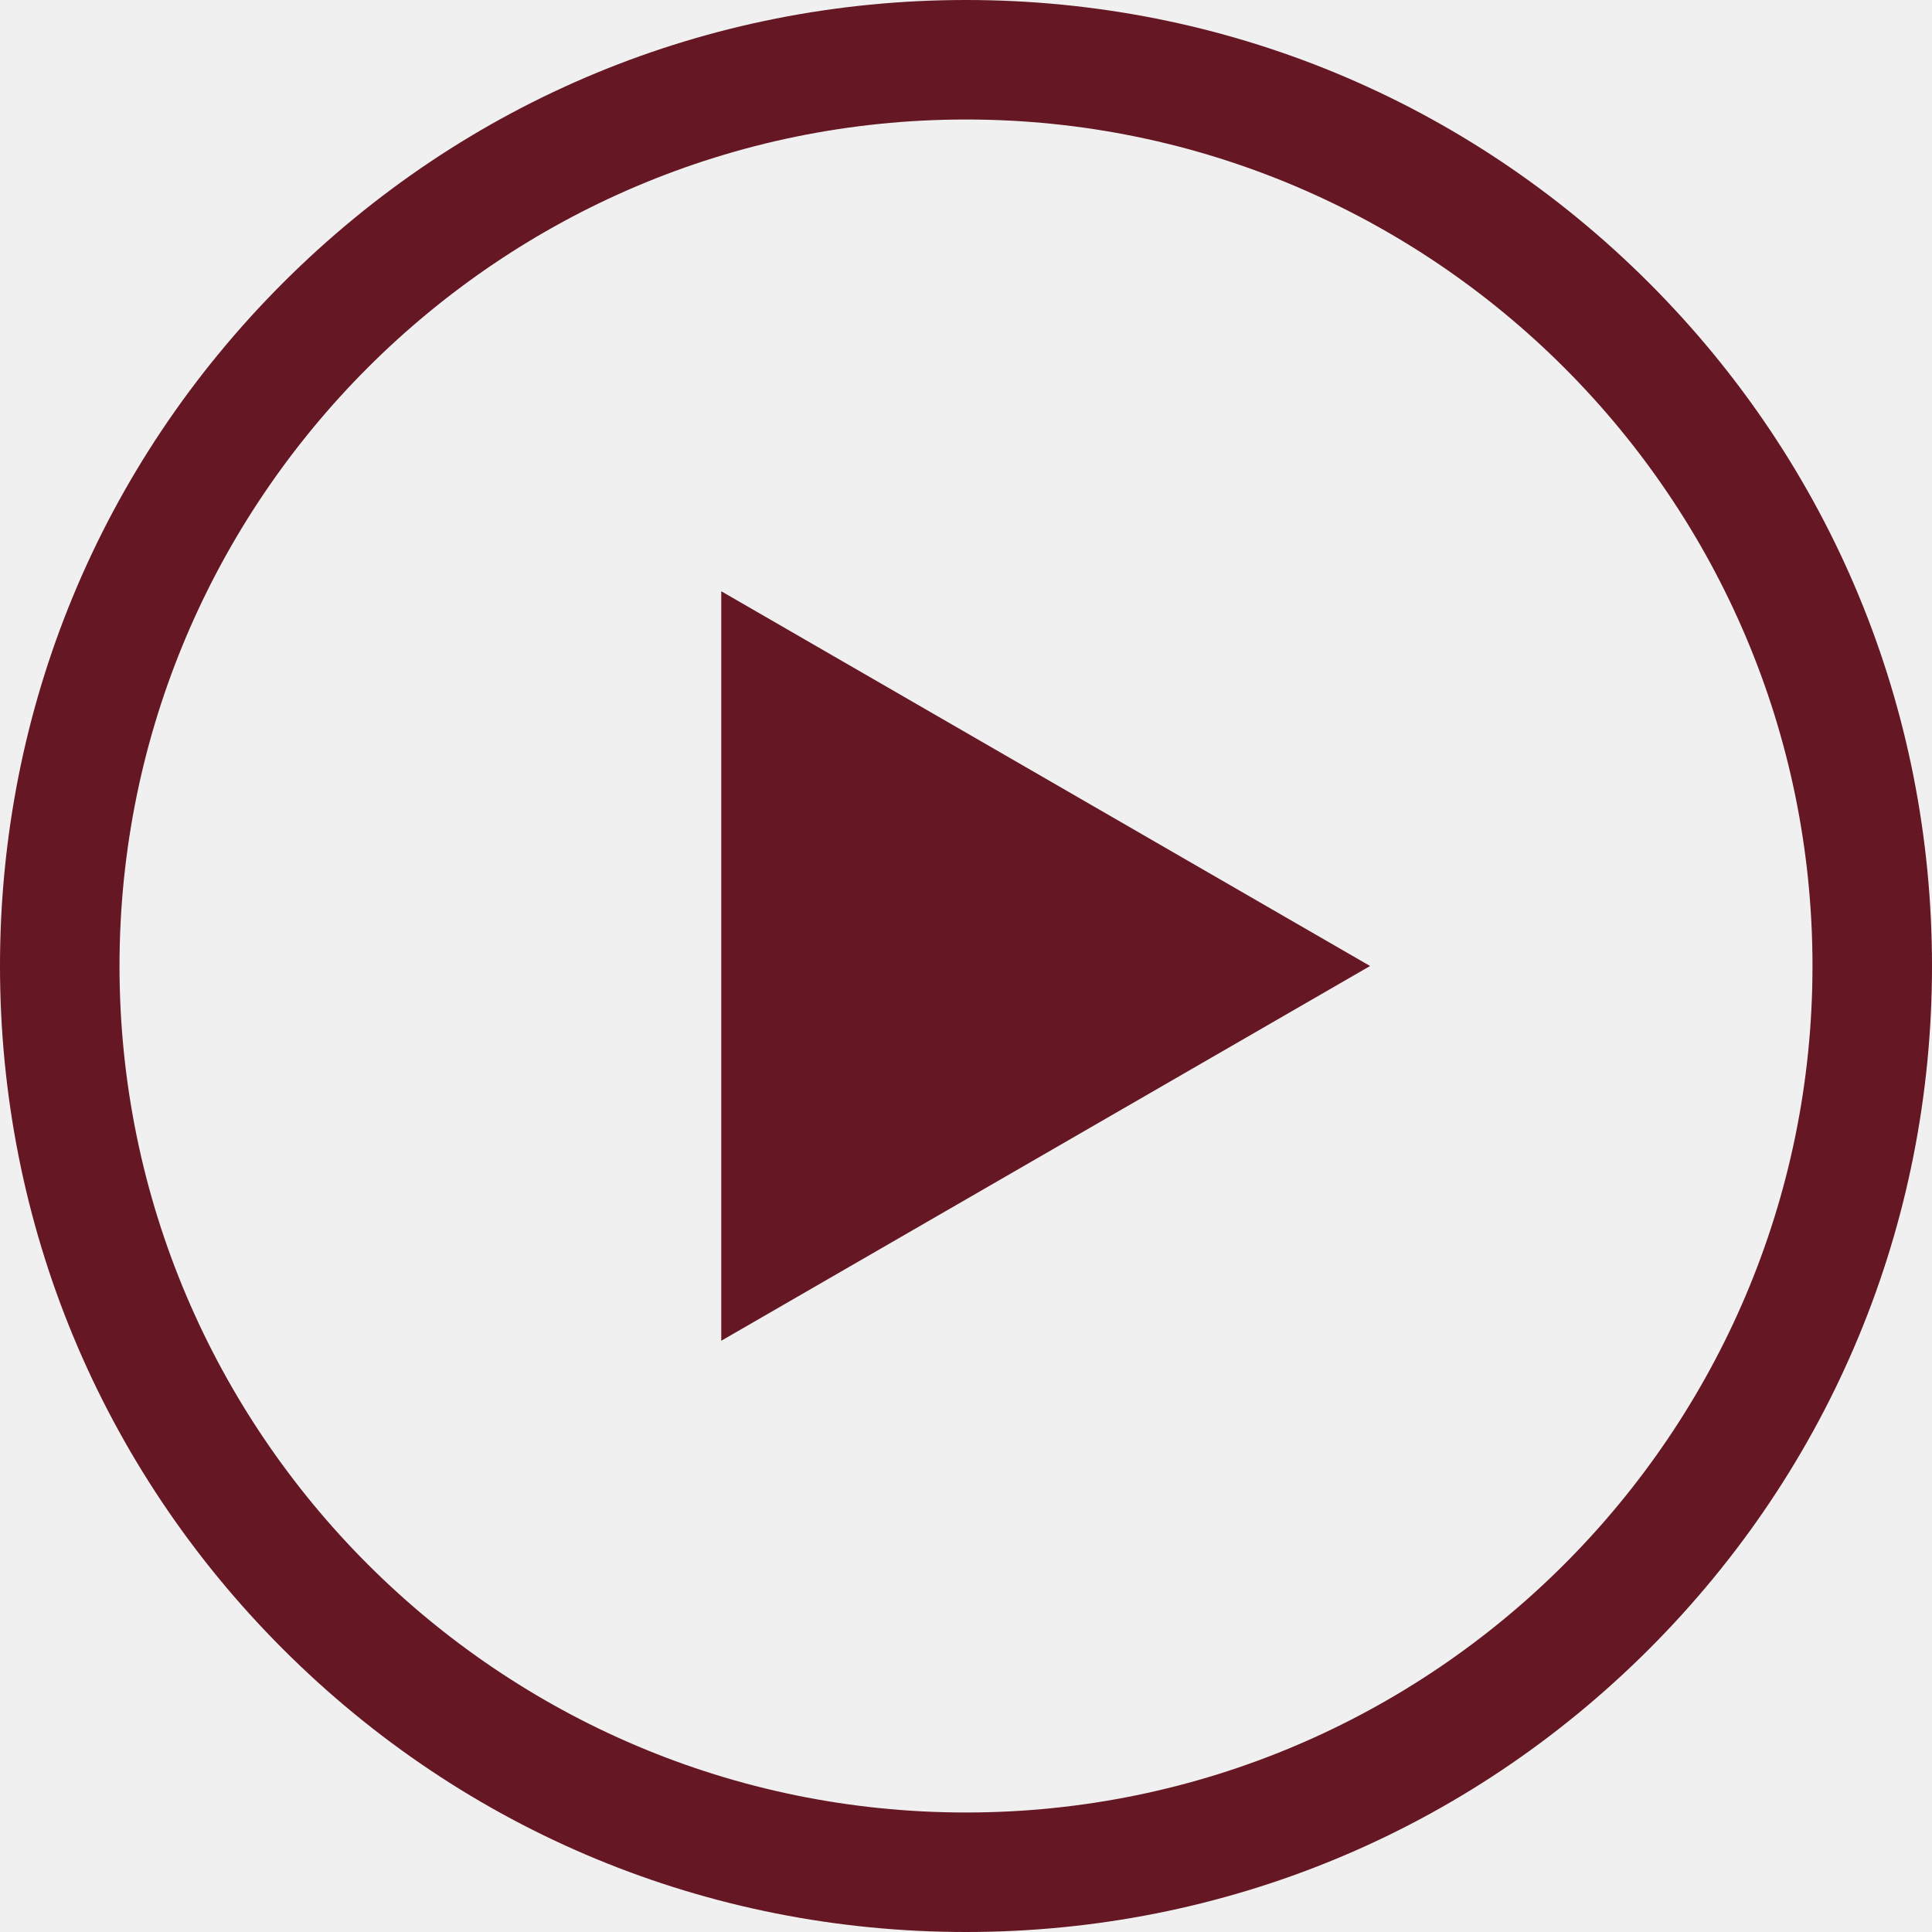
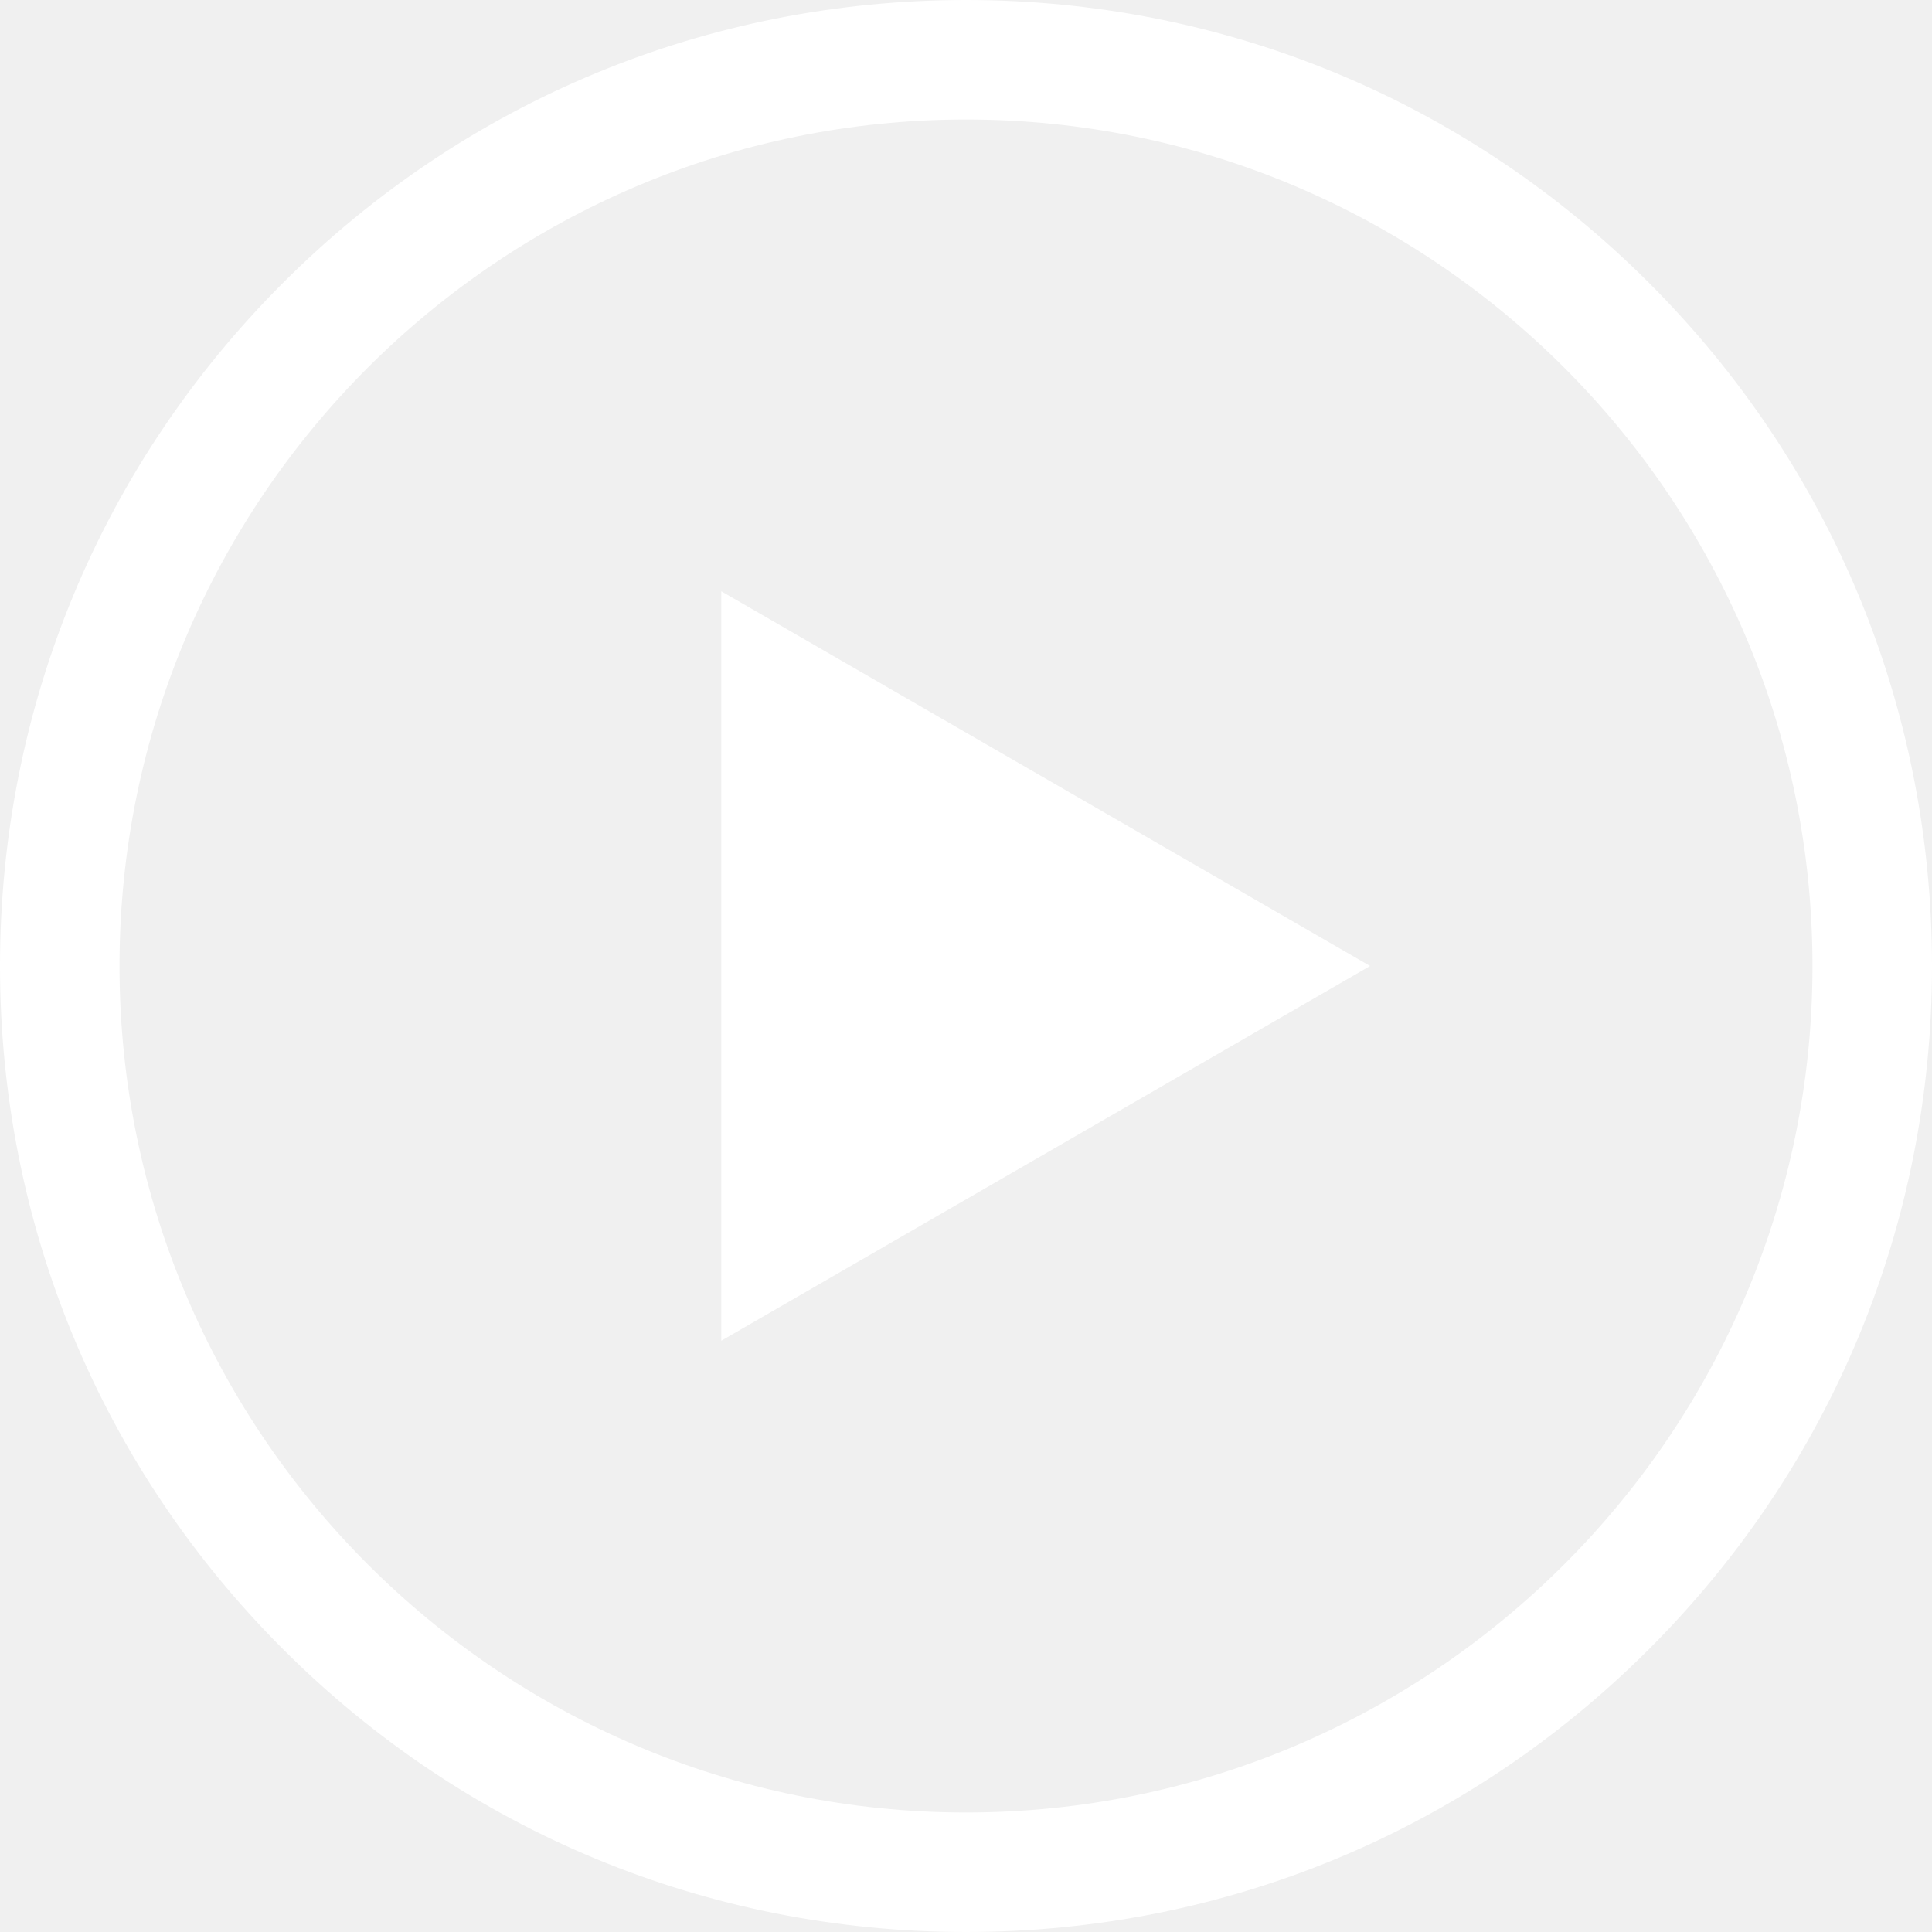
- <svg xmlns="http://www.w3.org/2000/svg" version="1.1" id="Layer_1" x="0px" y="0px" viewBox="0 0 485 485" style="enable-background:new 0 0 485 485;" fill="#651723" xml:space="preserve">
+ <svg xmlns="http://www.w3.org/2000/svg" version="1.1" id="Layer_1" x="0px" y="0px" viewBox="0 0 485 485" style="enable-background:new 0 0 485 485;" fill="#ffffff" xml:space="preserve">
  <g>
    <path d="M413.974,71.026C368.171,25.225,307.274,0,242.5,0S116.829,25.225,71.026,71.026C25.225,116.829,0,177.726,0,242.5   s25.225,125.671,71.026,171.474C116.829,459.775,177.726,485,242.5,485s125.671-25.225,171.474-71.026   C459.775,368.171,485,307.274,485,242.5S459.775,116.829,413.974,71.026z M242.5,455C125.327,455,30,359.673,30,242.5   S125.327,30,242.5,30S455,125.327,455,242.5S359.673,455,242.5,455z" />
    <polygon points="181.062,336.575 343.938,242.5 181.062,148.425  " />
  </g>
  <g>
</g>
  <g>
</g>
  <g>
</g>
  <g>
</g>
  <g>
</g>
  <g>
</g>
  <g>
</g>
  <g>
</g>
  <g>
</g>
  <g>
</g>
  <g>
</g>
  <g>
</g>
  <g>
</g>
  <g>
</g>
  <g>
</g>
</svg>
